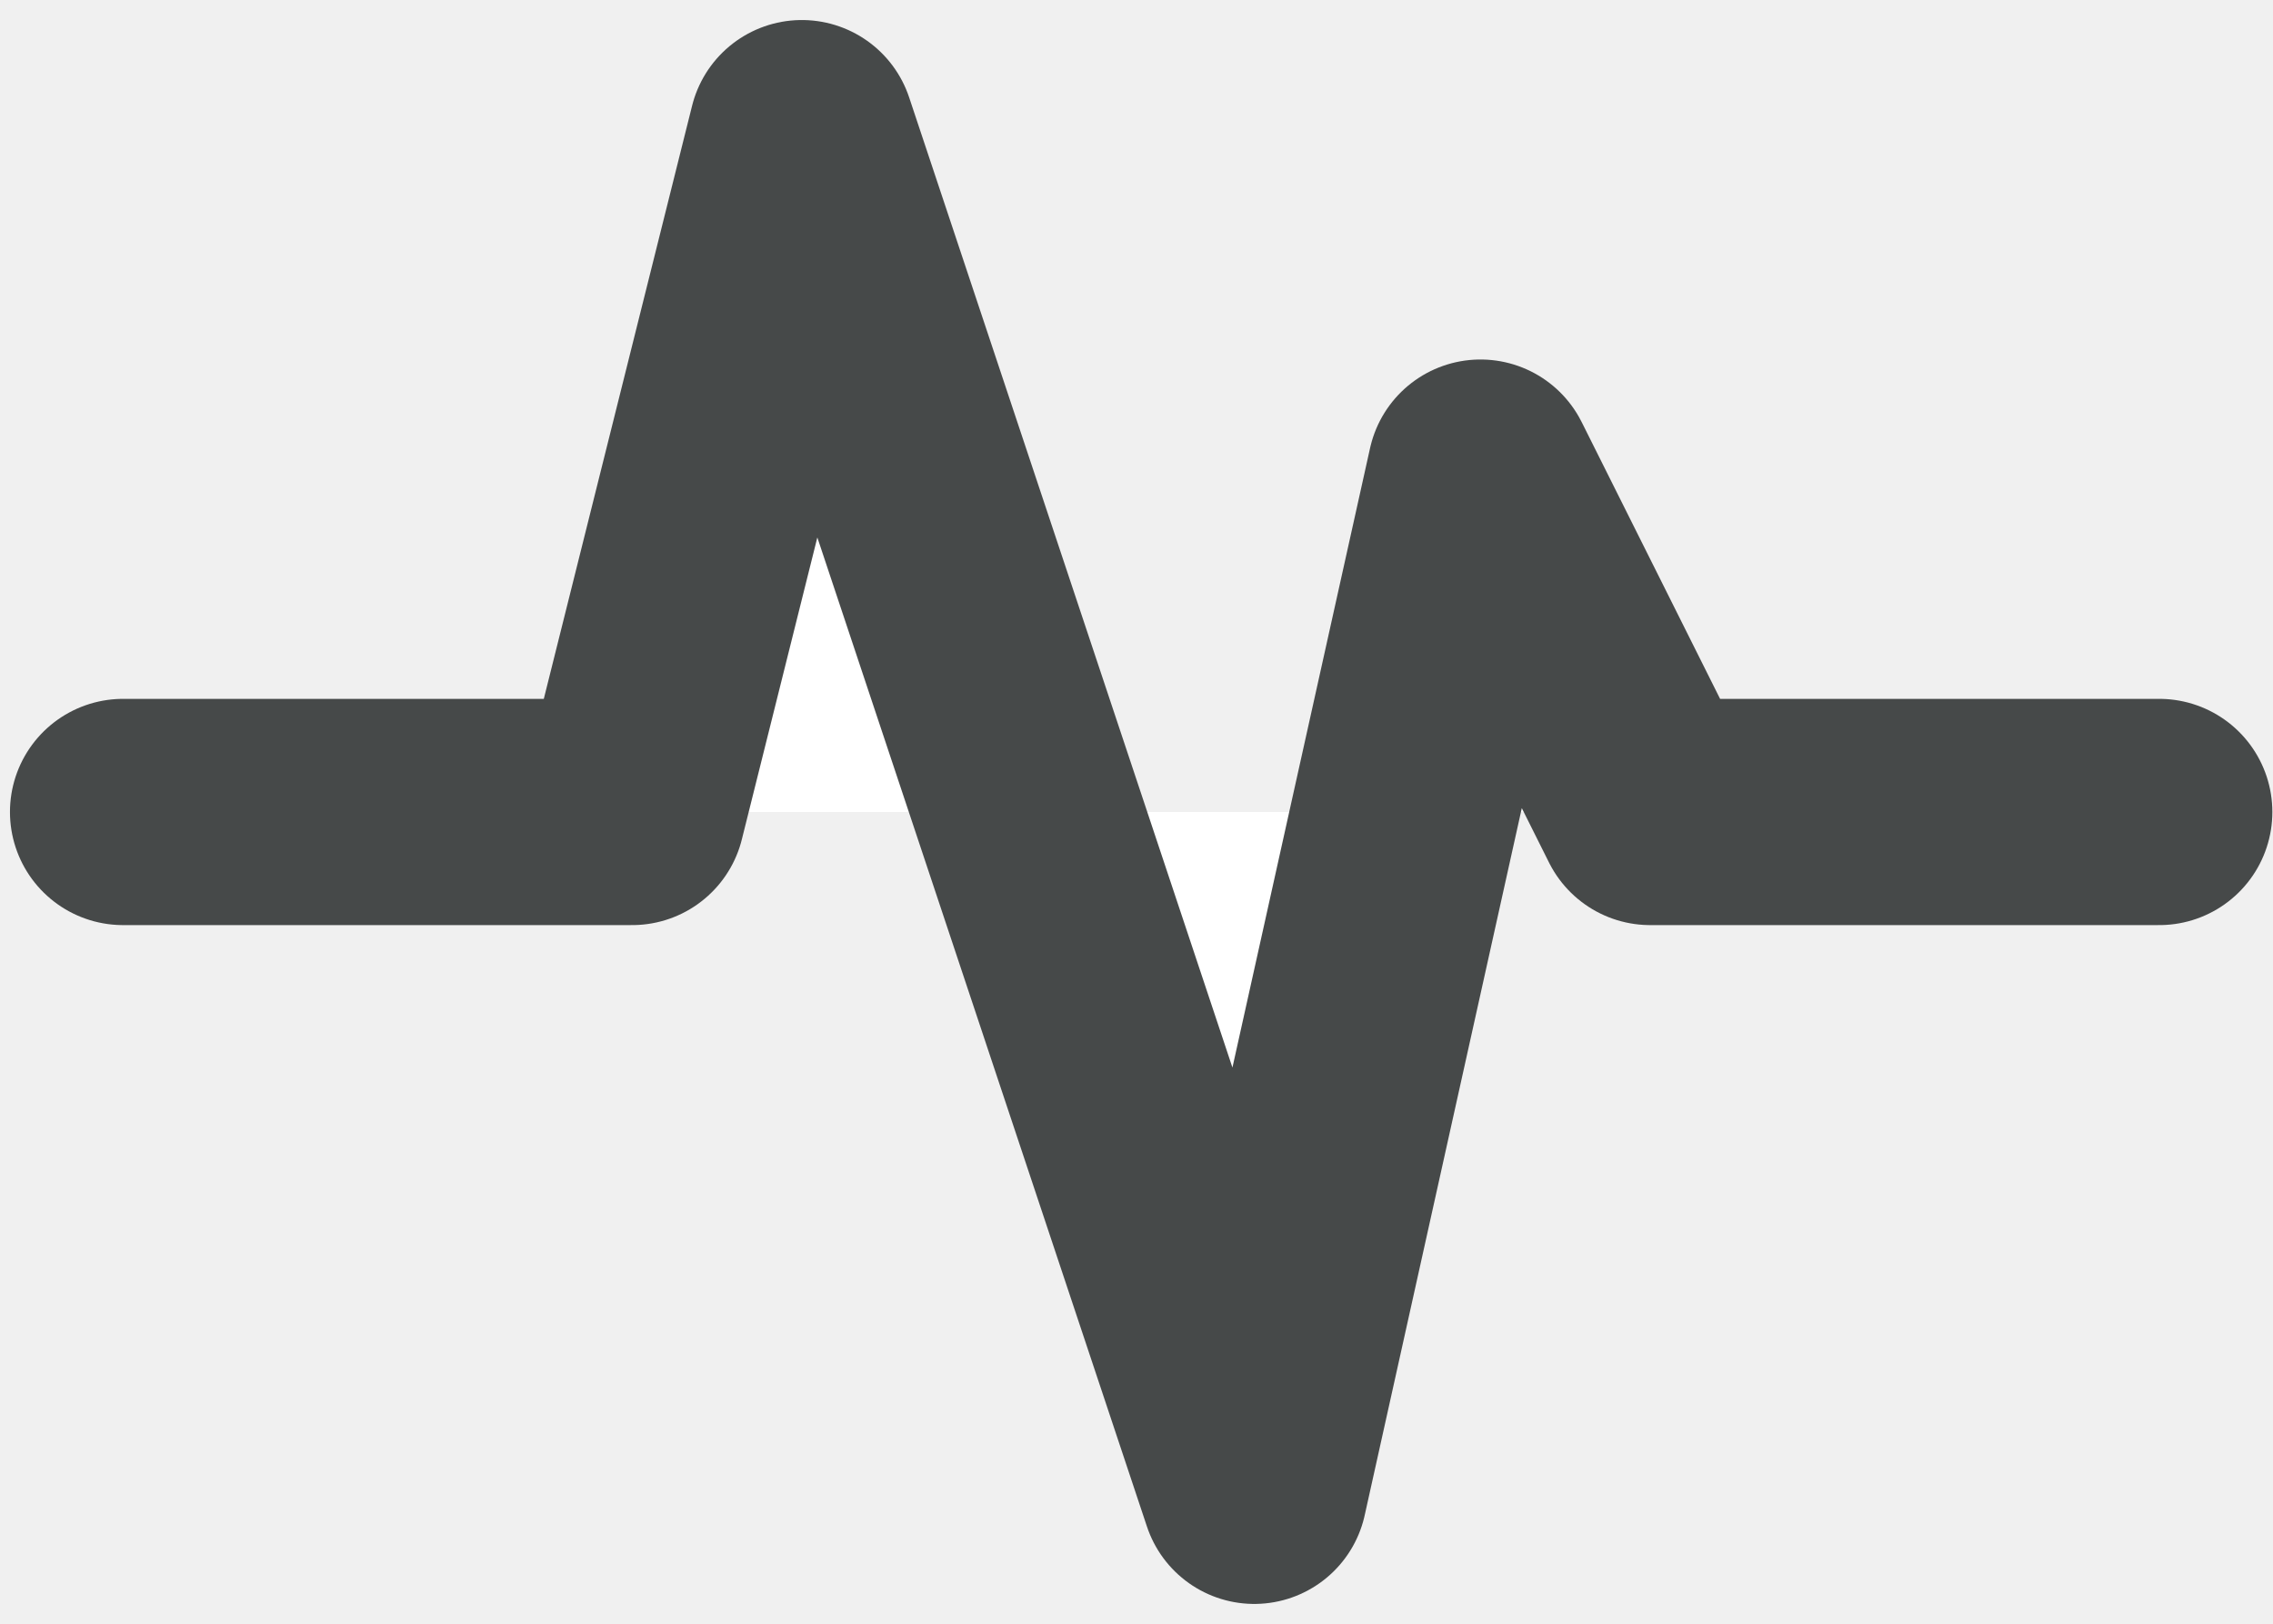
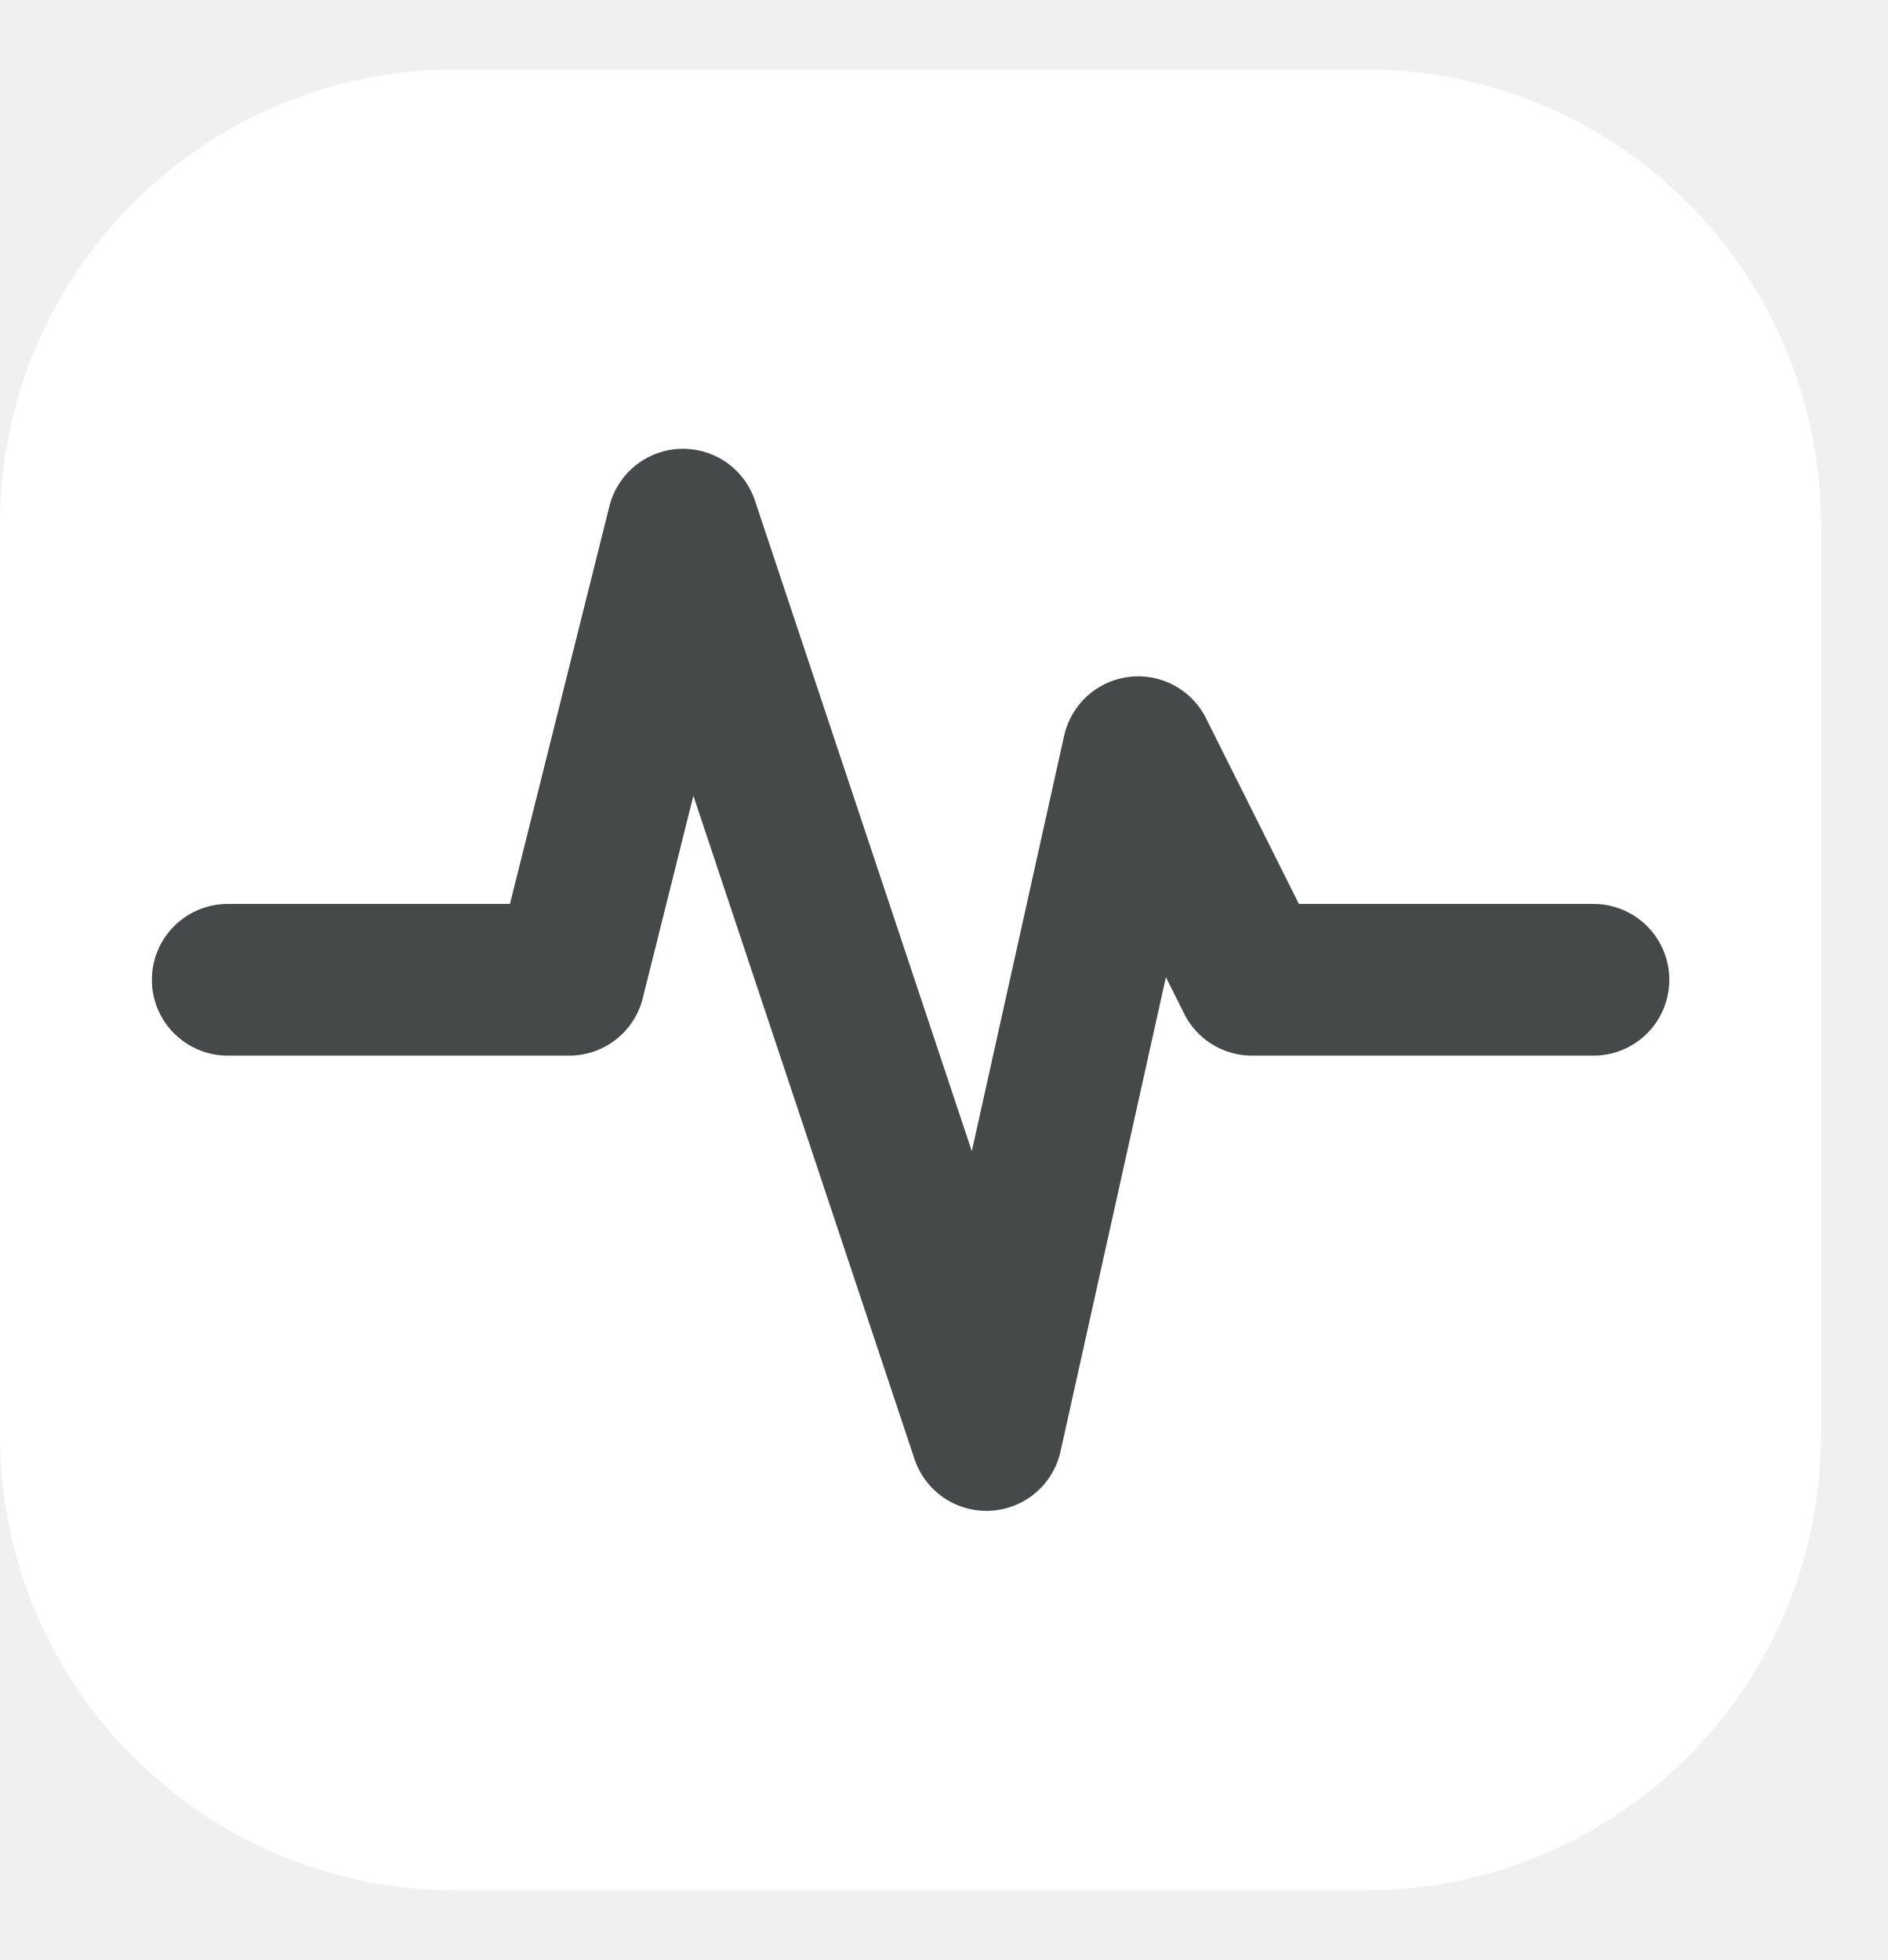
- <svg xmlns="http://www.w3.org/2000/svg" width="21" height="15" viewBox="0 0 21 15" fill="none">
-   <g id="Vector">
-     <path d="M1.137 7.501H5.84L7.408 1.23L11.588 13.772L13.678 4.366L15.246 7.501H19.949" fill="white" />
-     <path d="M1.137 7.501H5.84L7.408 1.23L11.588 13.772L13.678 4.366L15.246 7.501H19.949" stroke="#464949" stroke-width="2.09" stroke-linecap="round" stroke-linejoin="round" />
-   </g>
+ <svg xmlns="http://www.w3.org/2000/svg" width="26" height="27" viewBox="0 0 26 27" fill="none">
+   <rect y="0.957" width="25.083" height="25.083" rx="6.271" fill="white" />
+   <path d="M3.137 13.497H7.84L9.408 7.227L13.588 19.768L15.678 10.362L17.246 13.497H21.949" fill="white" />
+   <path d="M3.137 13.497H7.84L9.408 7.227L13.588 19.768L15.678 10.362L17.246 13.497H21.949" stroke="#464949" stroke-width="2.09" stroke-linecap="round" stroke-linejoin="round" />
</svg>
